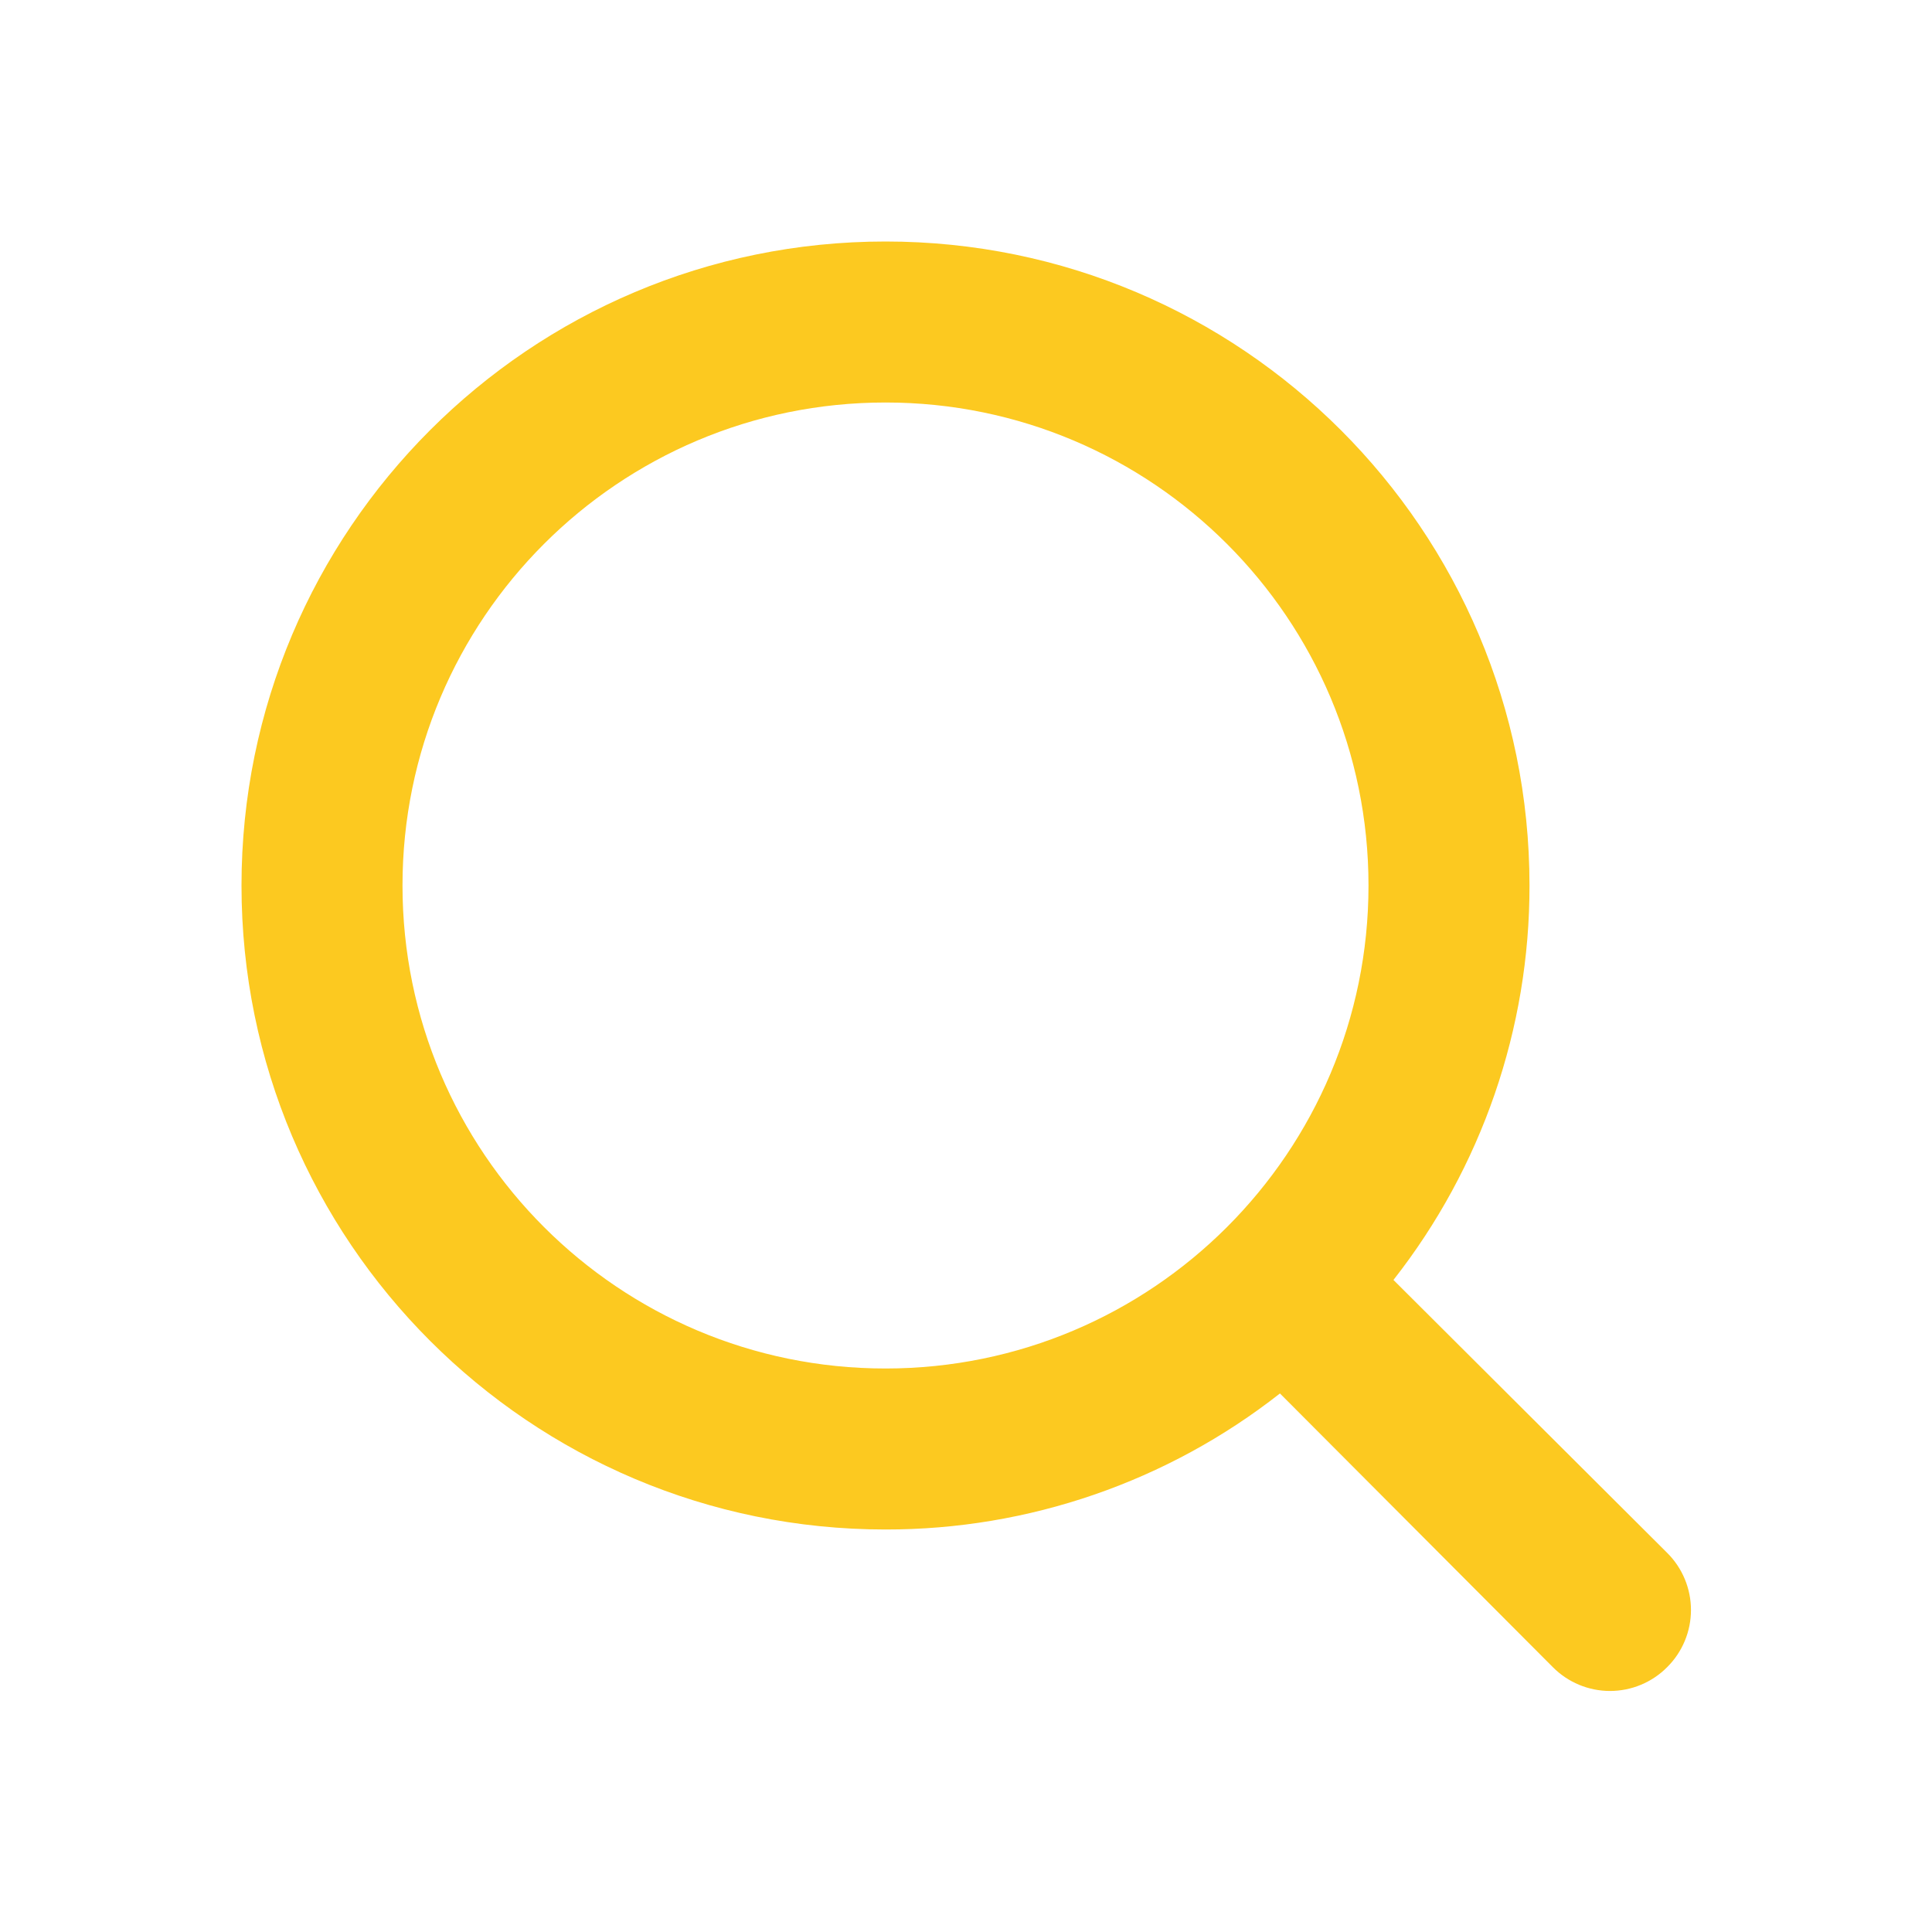
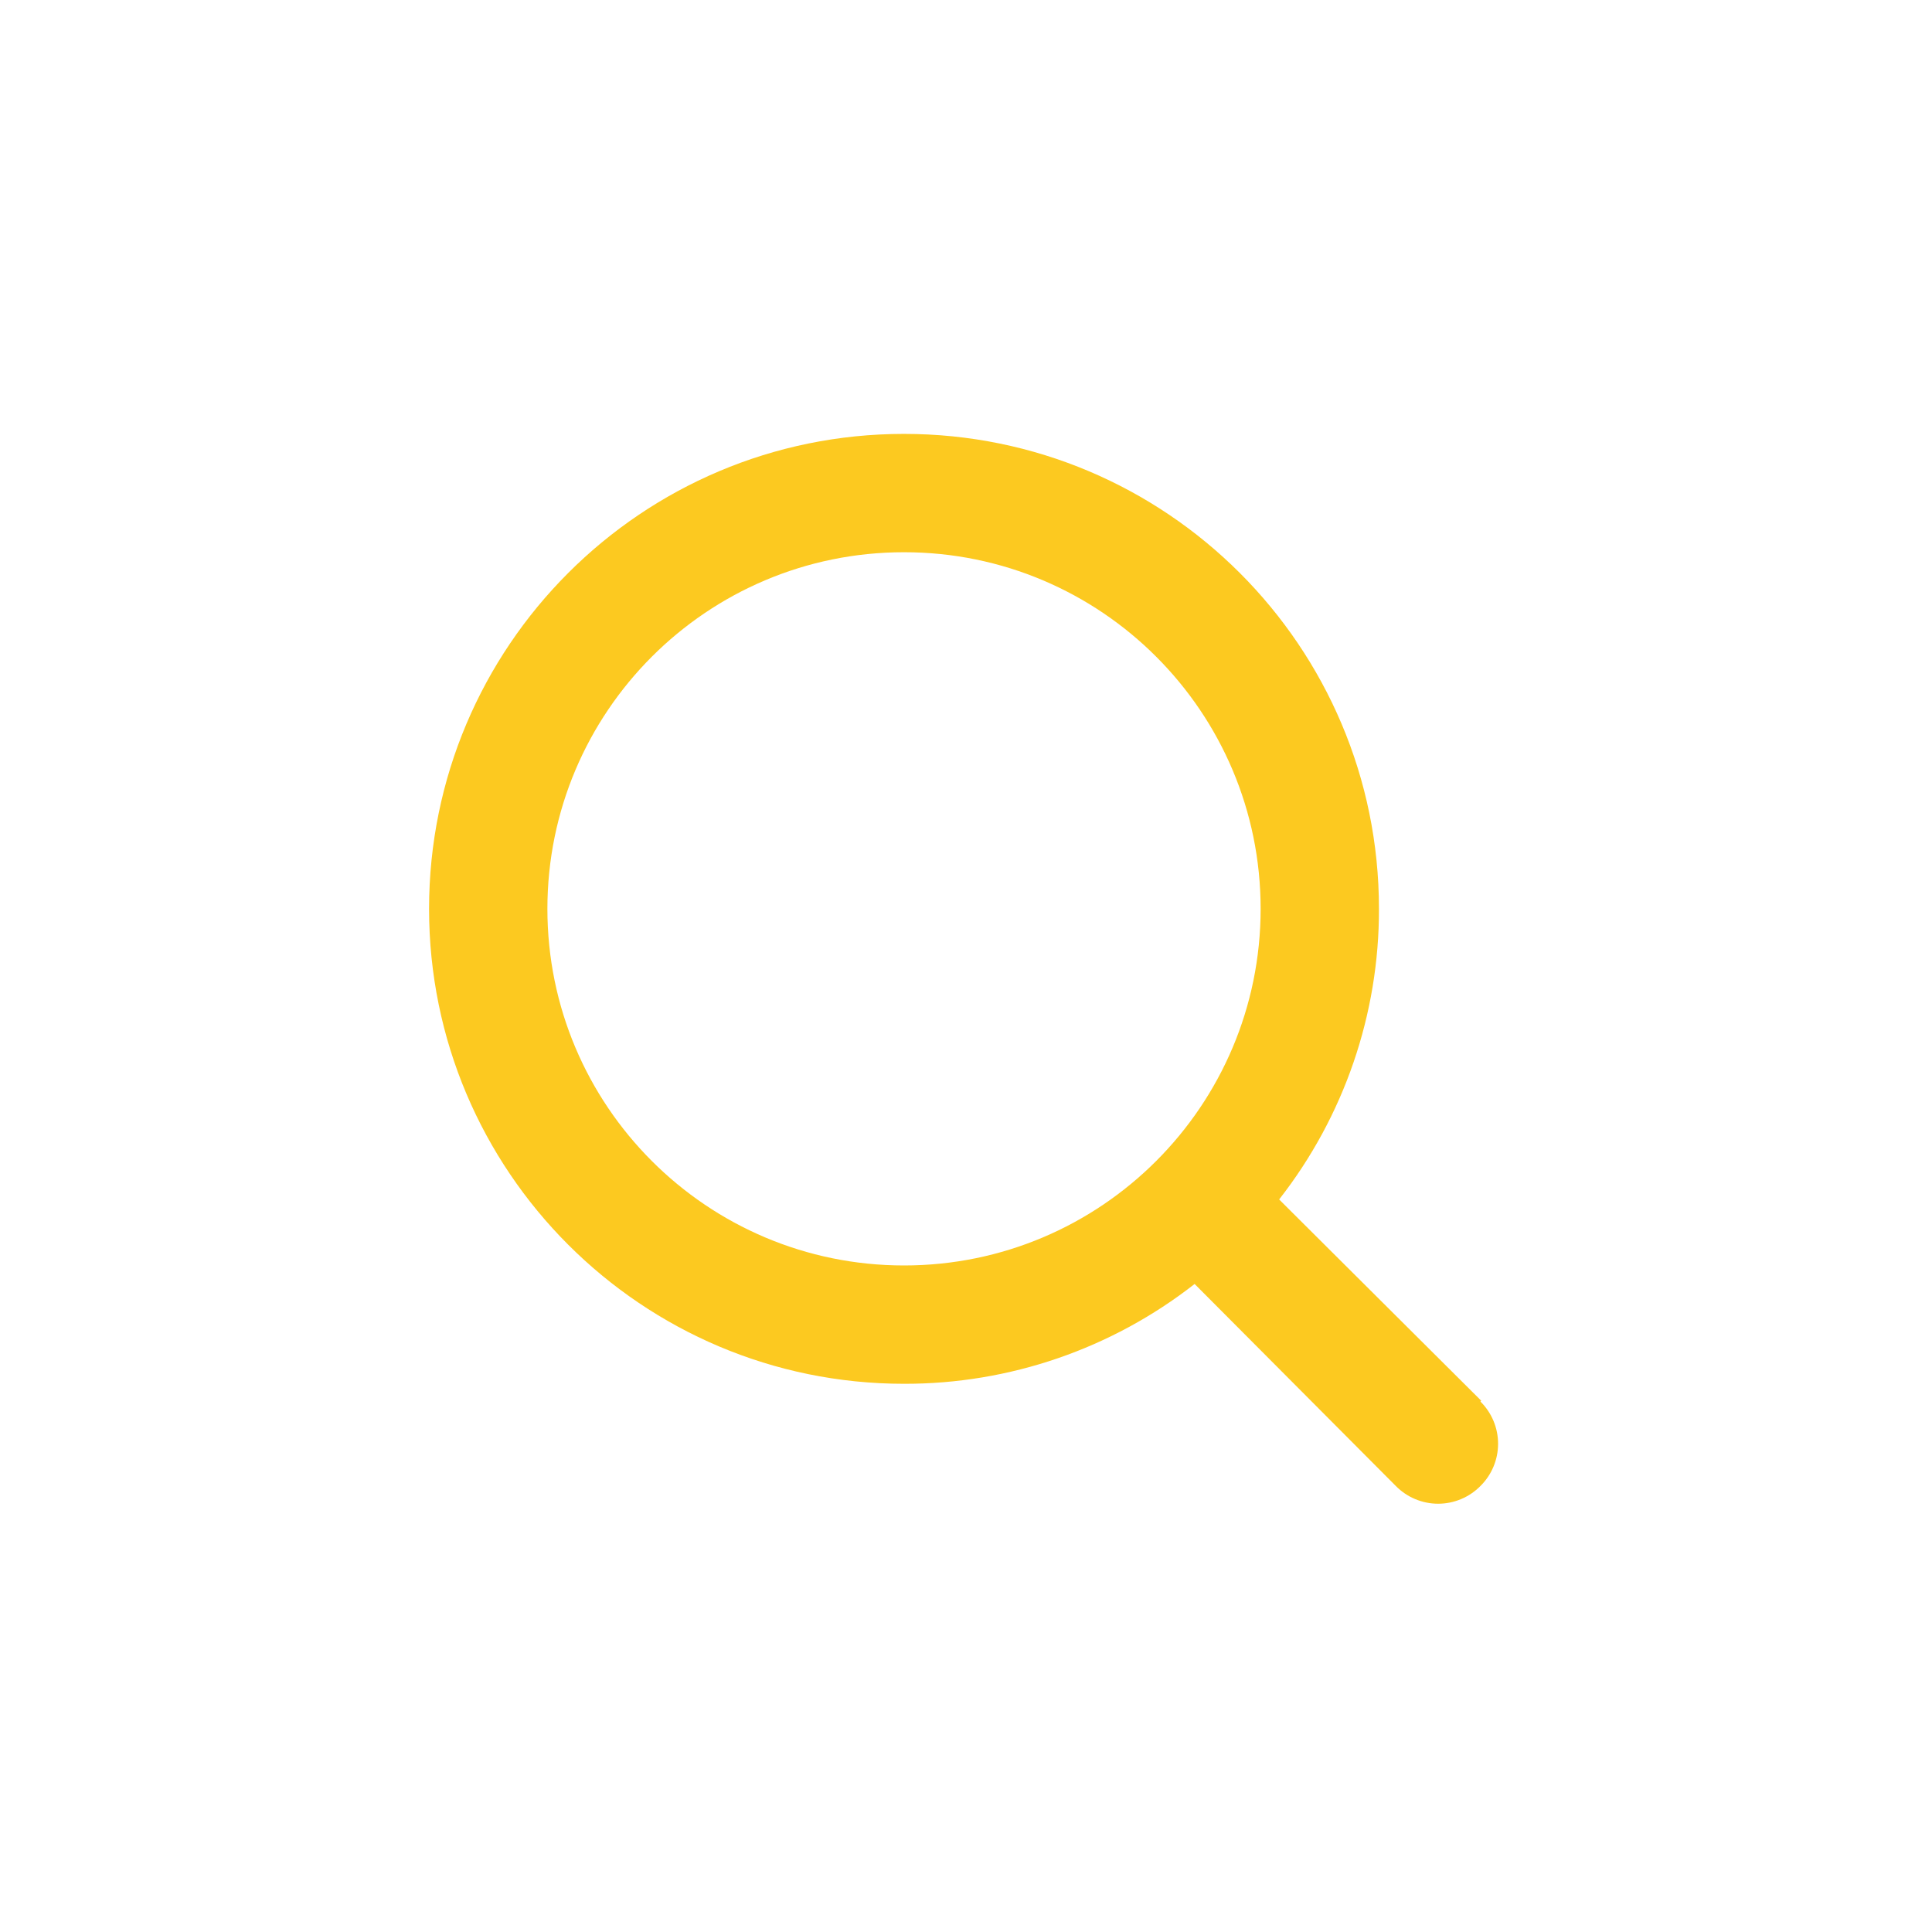
- <svg xmlns="http://www.w3.org/2000/svg" viewBox="0 0 24 24">
-   <path d="M20.71 19.29l-3.4-3.39A7.92 7.92 0 0 0 19 11a8 8 0 1 0-8 8 7.92 7.92 0 0 0 4.9-1.69l3.39 3.4a1 1 0 0 0 1.42 0 1 1 0 0 0 0-1.42zM5 11a6 6 0 1 1 6 6 6 6 0 0 1-6-6z" fill="#FCC920" />
+ <svg xmlns="http://www.w3.org/2000/svg" version="1.1" viewBox="0 0 24 24">
+   <path d="m18.4 17.4-2.51-2.5a5.84 5.84 0 0 0 1.24-3.61 5.9 5.9 0 1 0-5.9 5.9 5.84 5.84 0 0 0 3.61-1.24l2.5 2.51a0.737 0.737 0 0 0 1.05 0 0.737 0.737 0 0 0 0-1.05zm-11.6-6.11a4.43 4.43 0 1 1 4.43 4.43 4.43 4.43 0 0 1-4.43-4.43z" fill="#FCC920" />
</svg>
